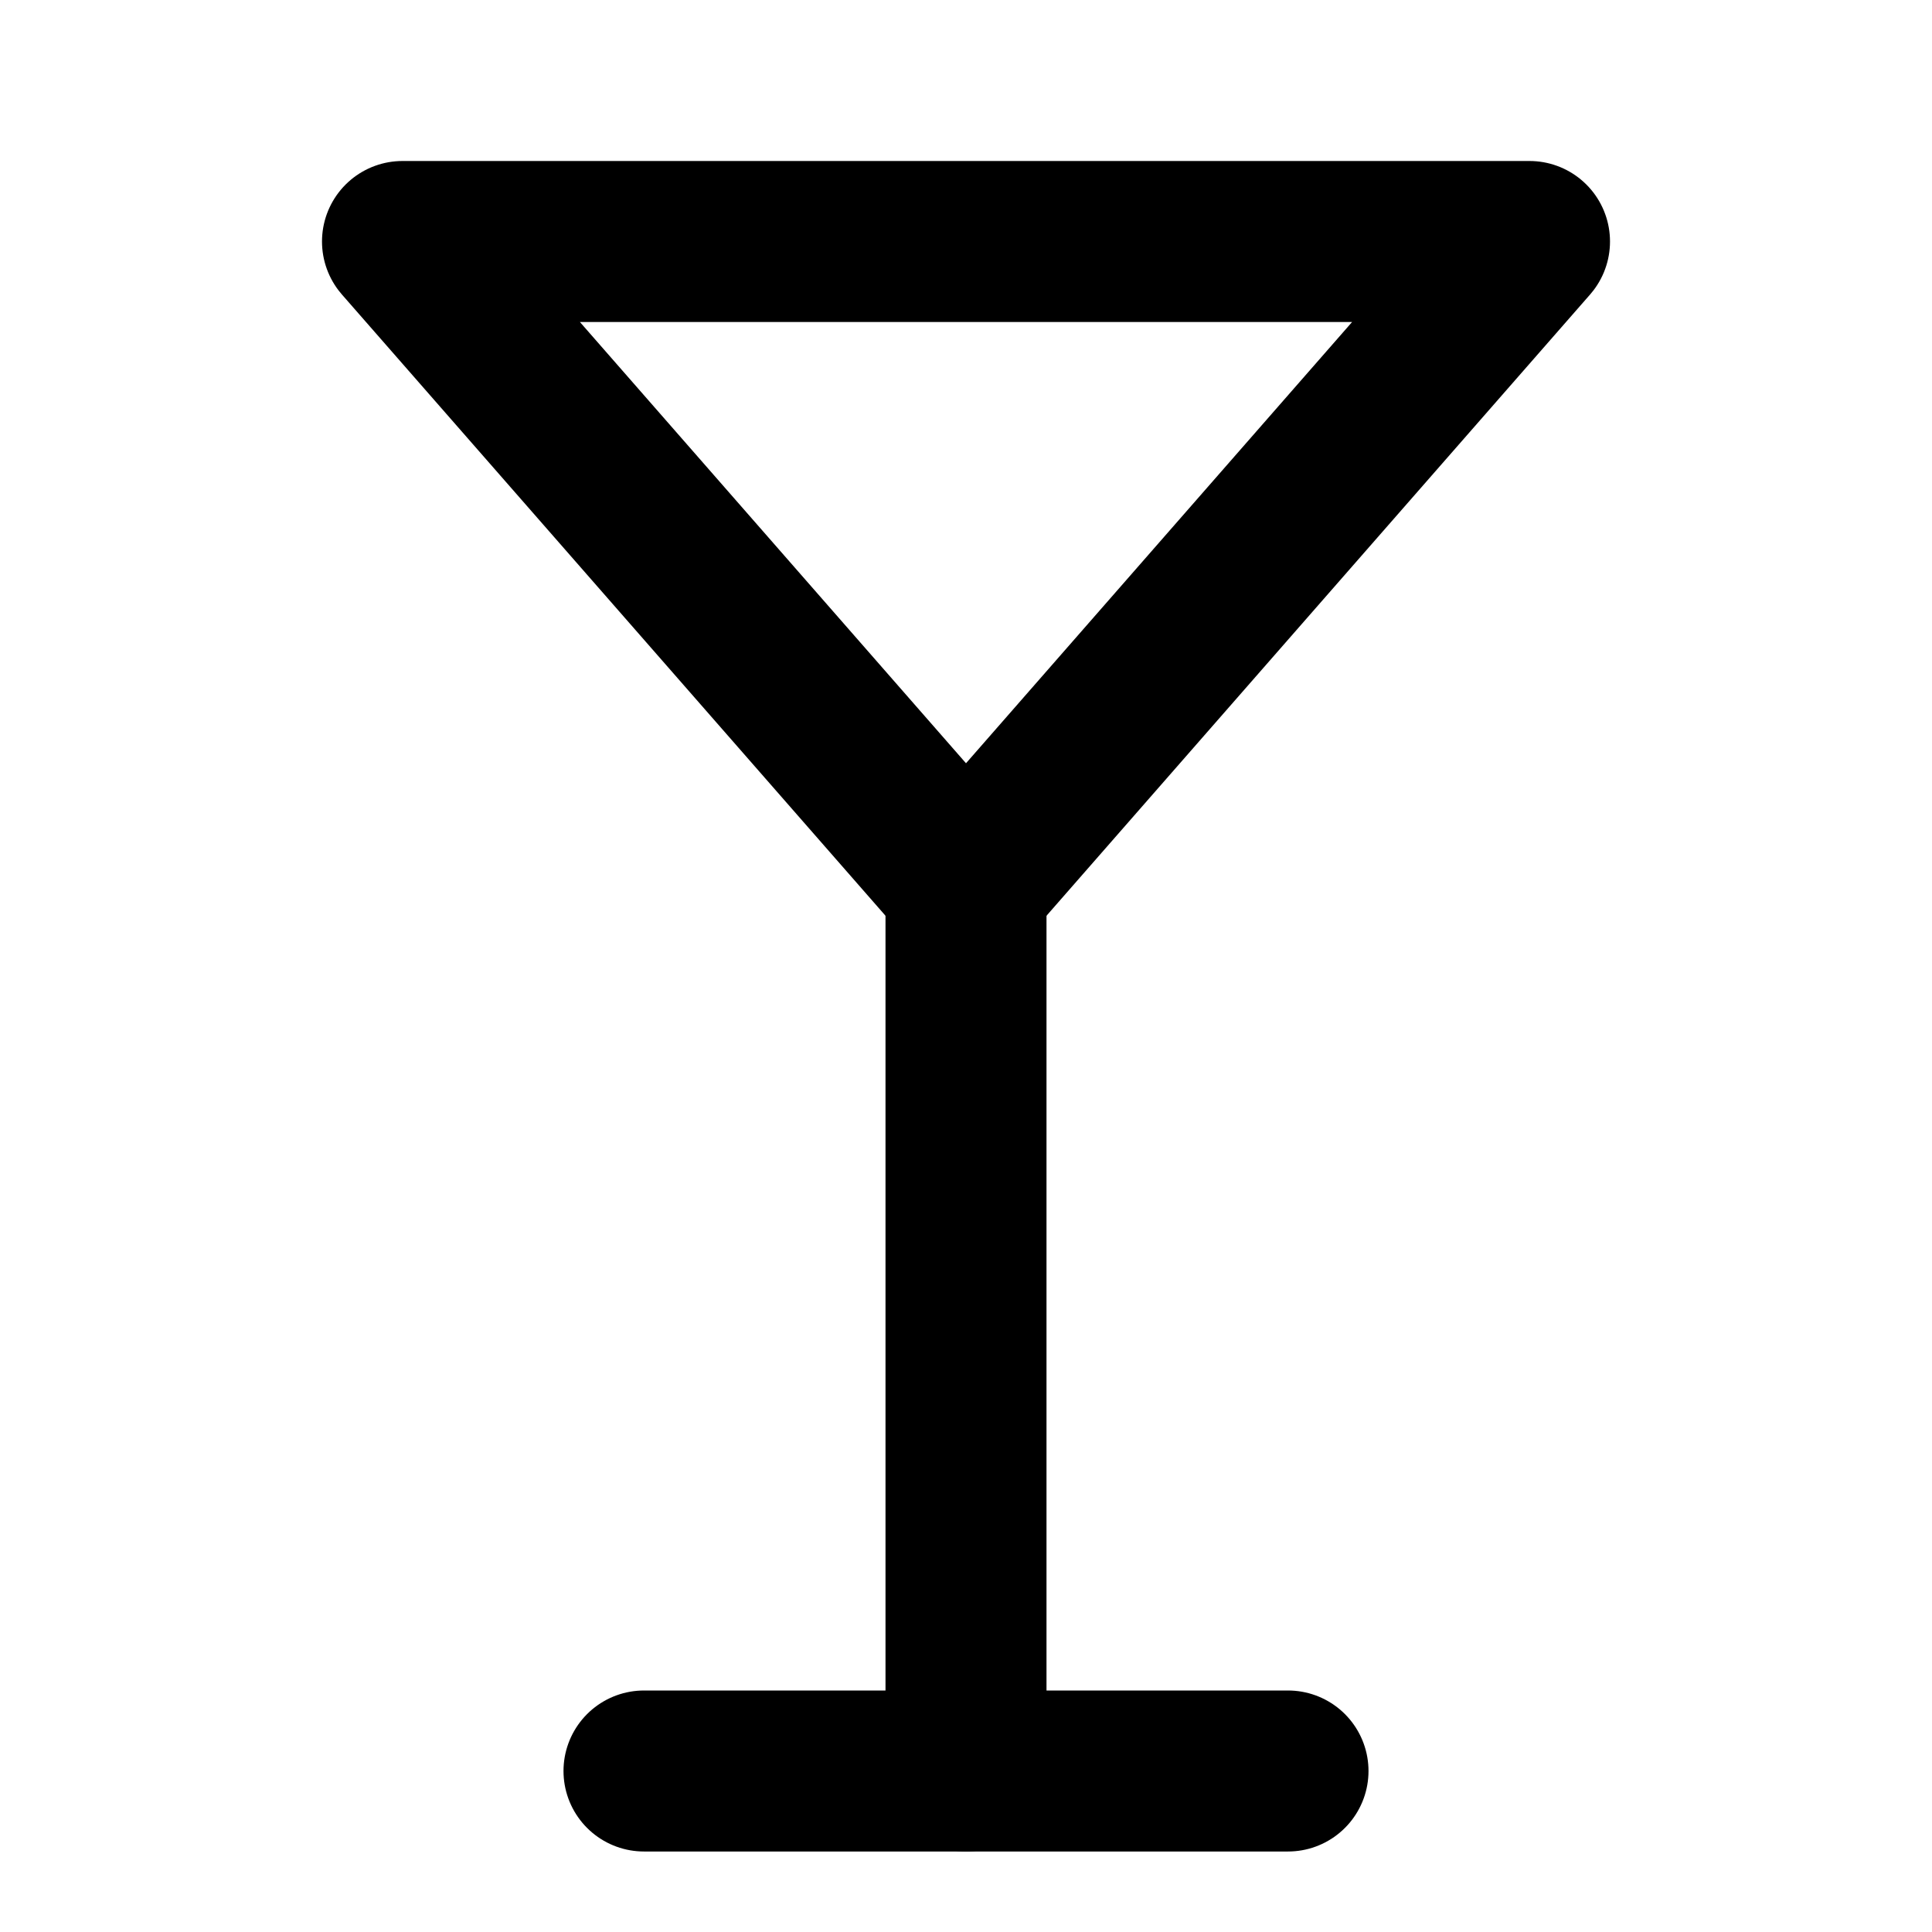
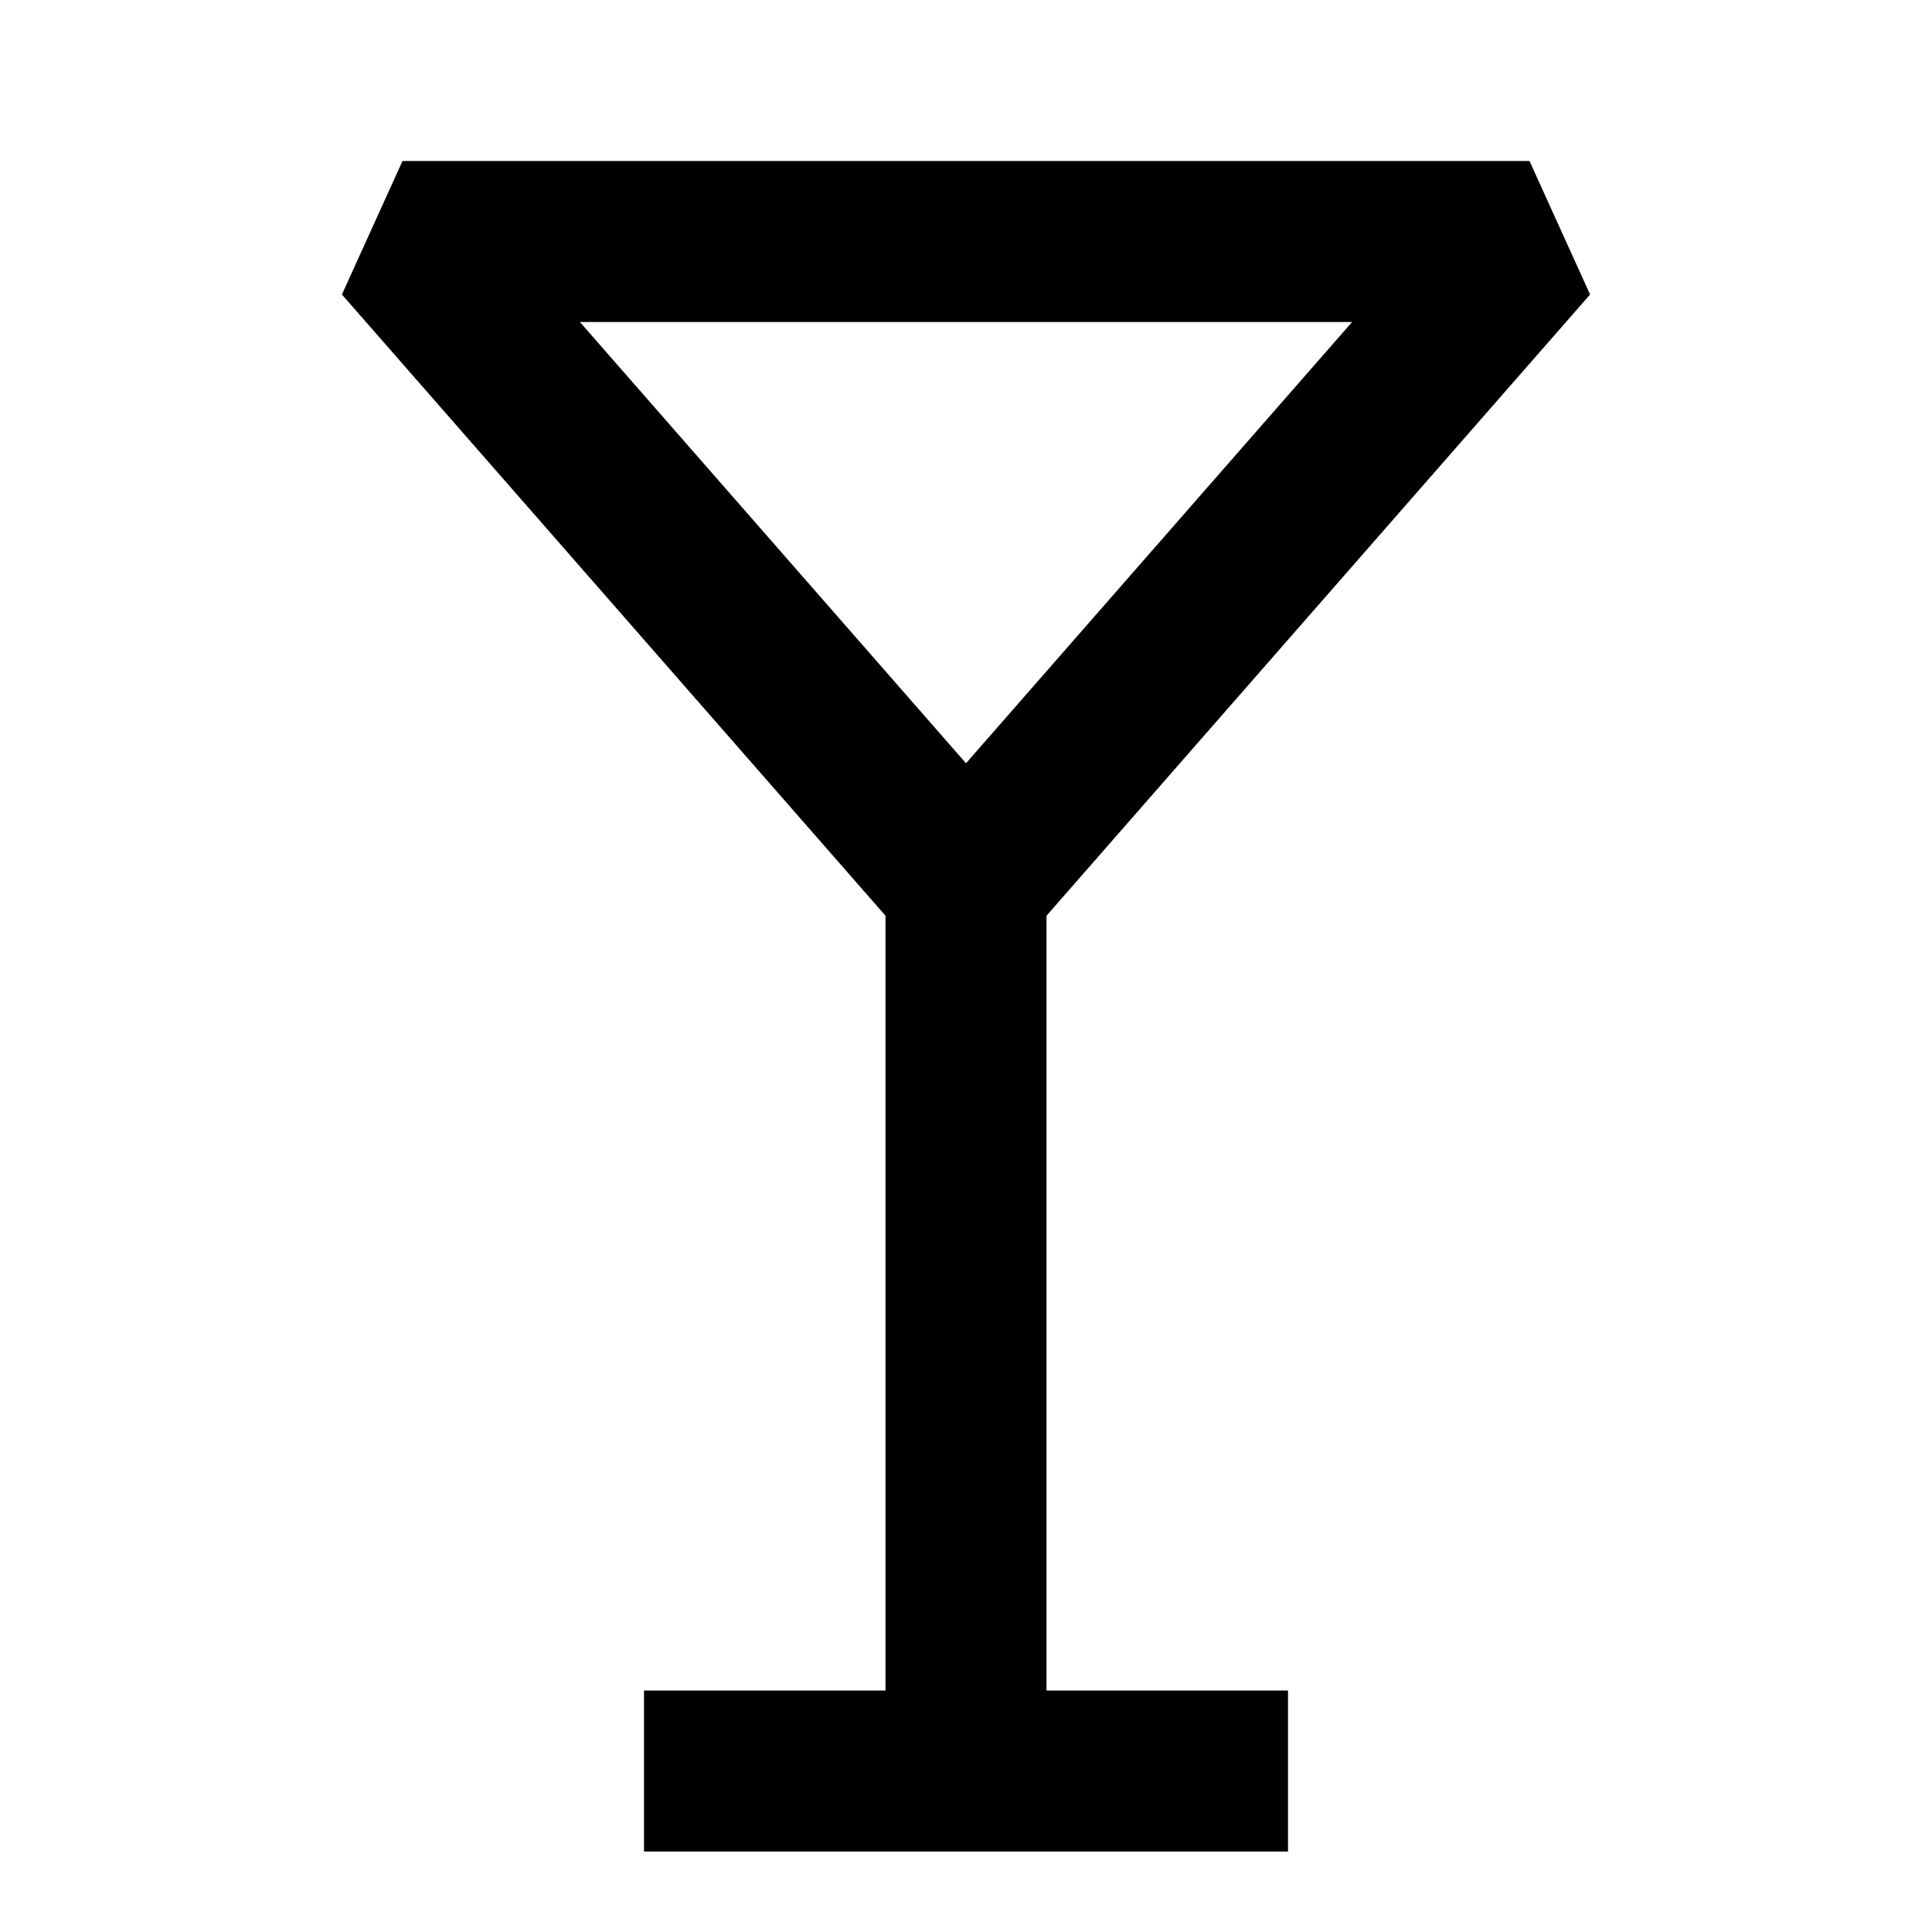
- <svg xmlns="http://www.w3.org/2000/svg" width="24" height="24" viewBox="0 0 24 24" fill="none" stroke="currentColor" stroke-width="2" stroke-linecap="round" stroke-linejoin="round">
+ <svg xmlns="http://www.w3.org/2000/svg" width="24" height="24" viewBox="0 0 24 24" fill="none" stroke="currentColor" stroke-width="2" stroke-linecap="butt" stroke-linejoin="bevel">
  <path d="M8 22h8" />
  <path d="M12 11v11" />
  <path d="m19 3-7 8-7-8Z" />
</svg>
